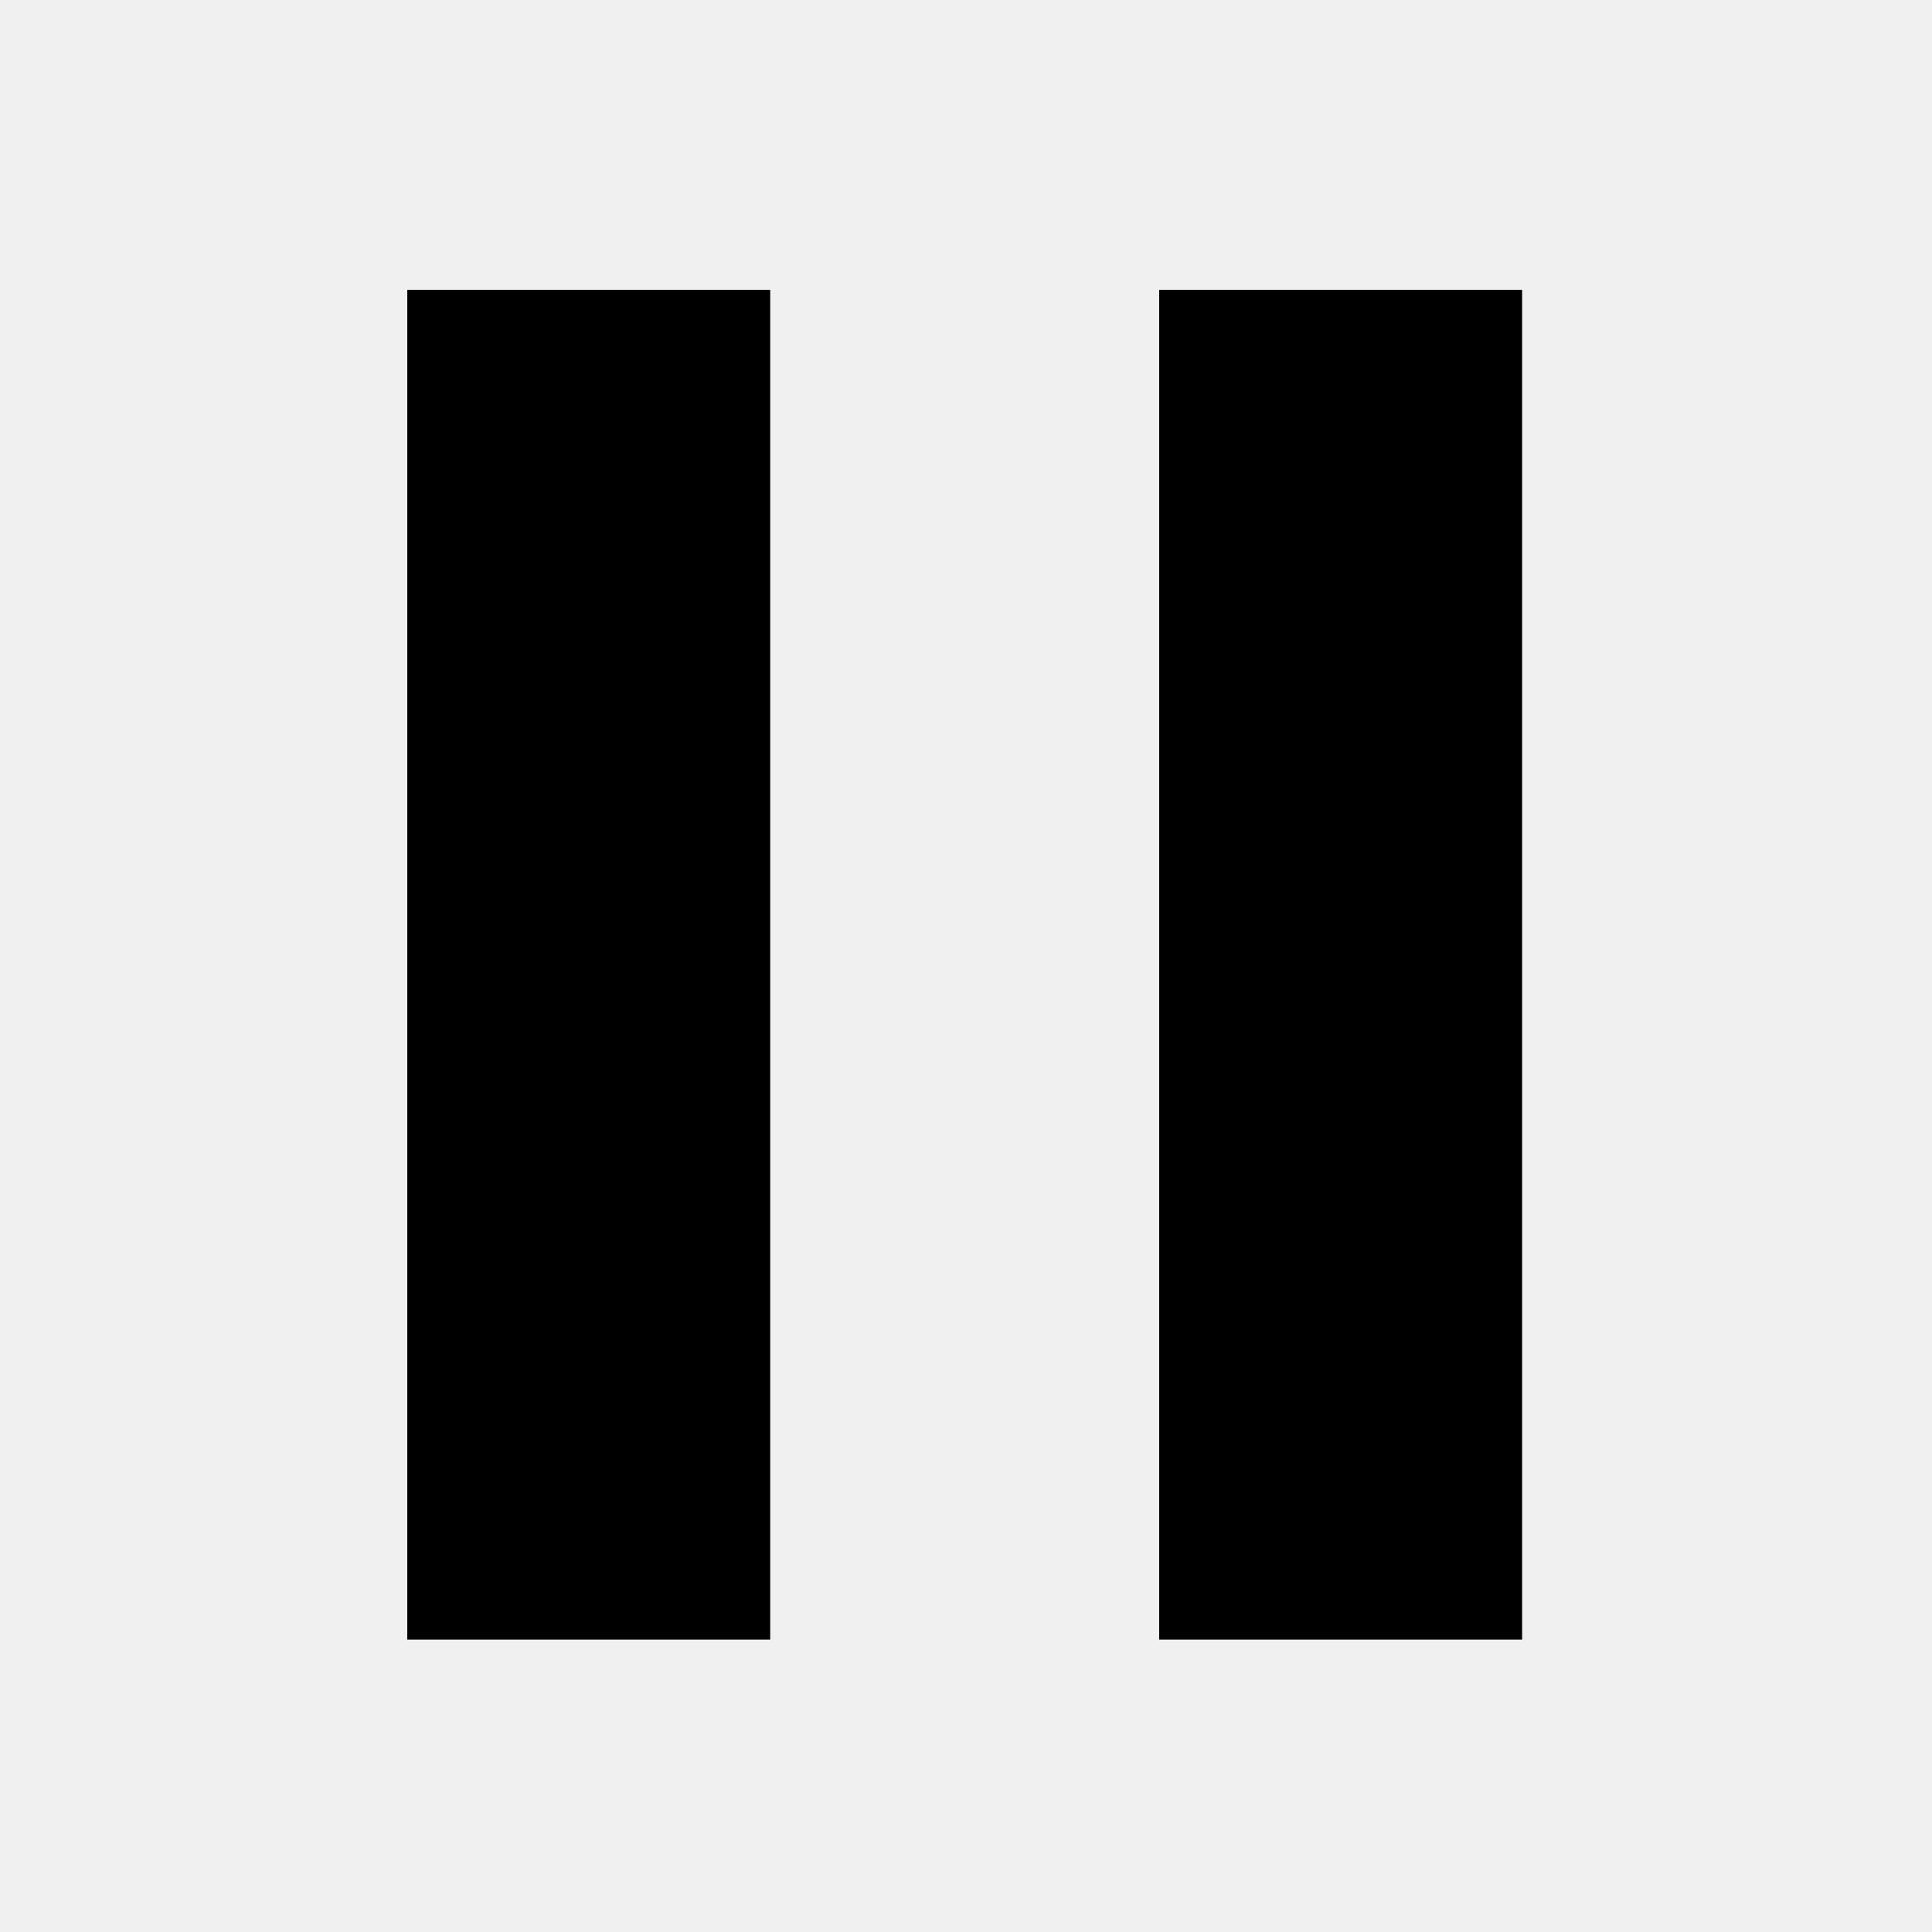
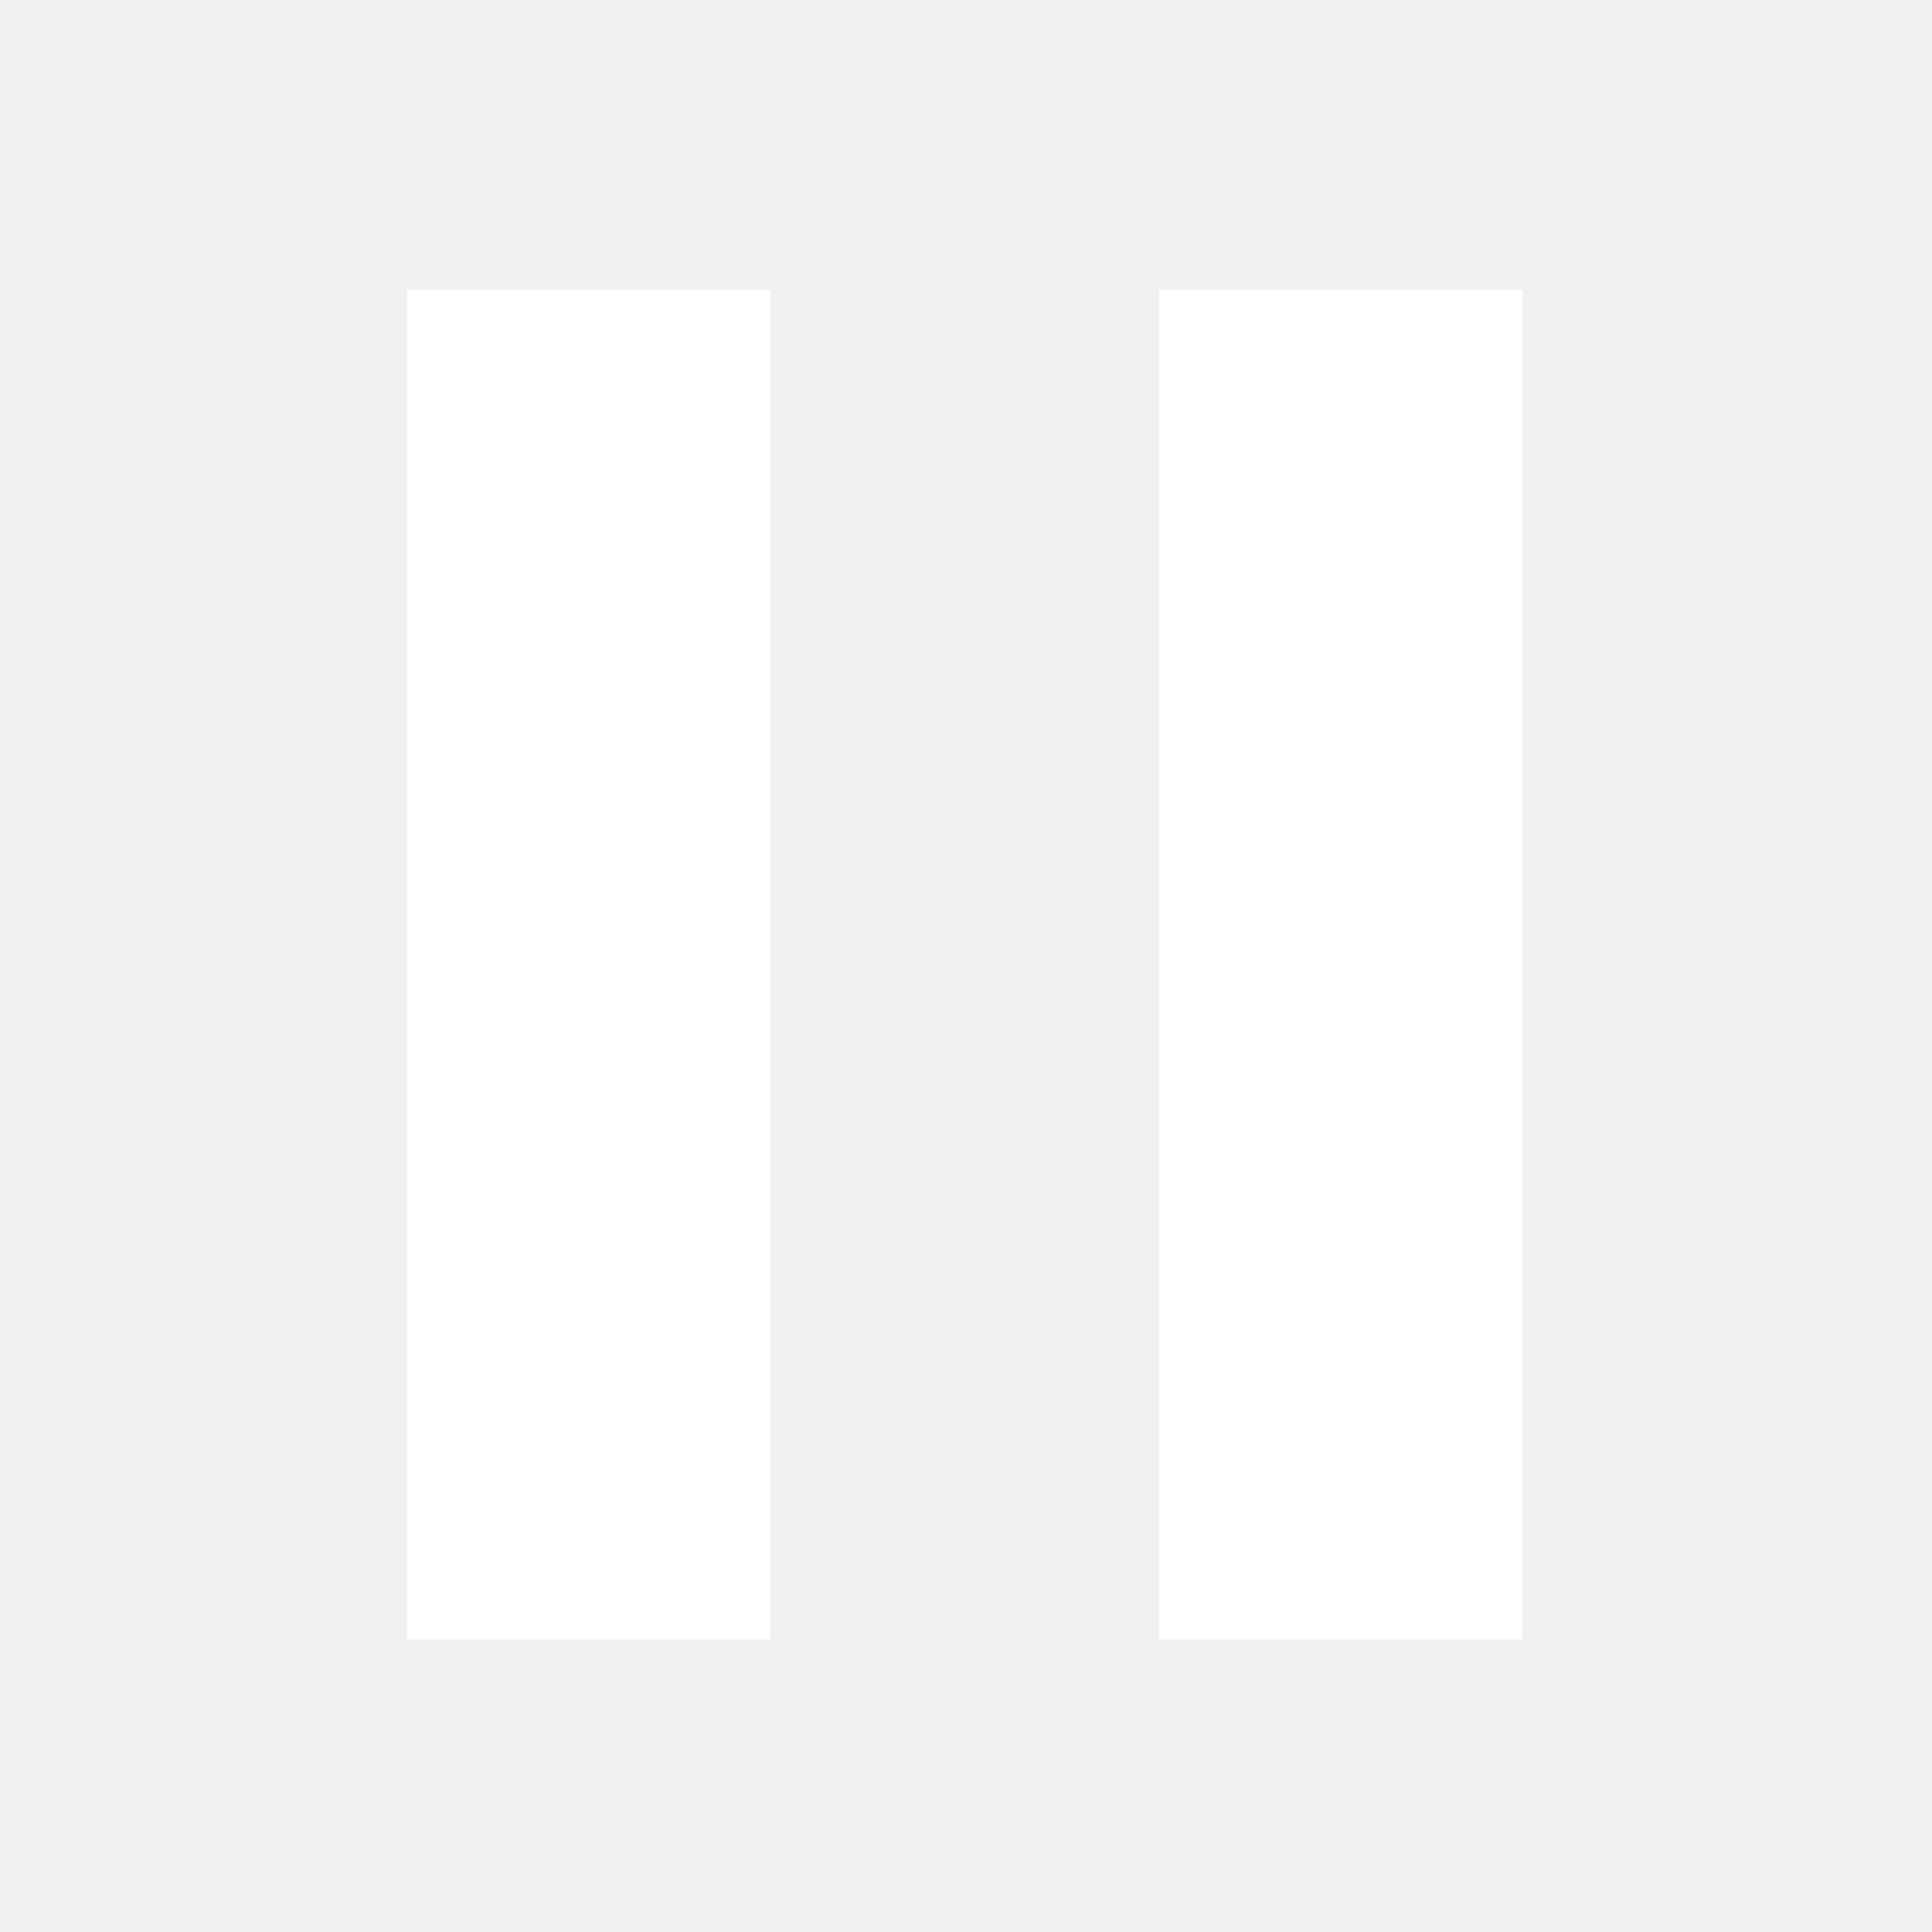
<svg xmlns="http://www.w3.org/2000/svg" version="1.1" id="Layer_1" x="0px" y="0px" viewBox="0 0 74 74" style="enable-background:new 0 0 74 74;" xml:space="preserve">
-   <rect x="15.6" y="11.1" width="13.9" height="51.7" />
-   <rect x="44.4" y="11.1" width="13.9" height="51.7" />
+   <style type="text/css">
+ 	.st0{fill:#FFFFFF;}
+ </style>
+   <rect x="15.6" y="11.1" class="st0" width="13.9" height="51.7" />
+   <rect x="44.4" y="11.1" class="st0" width="13.9" height="51.7" />
</svg>
